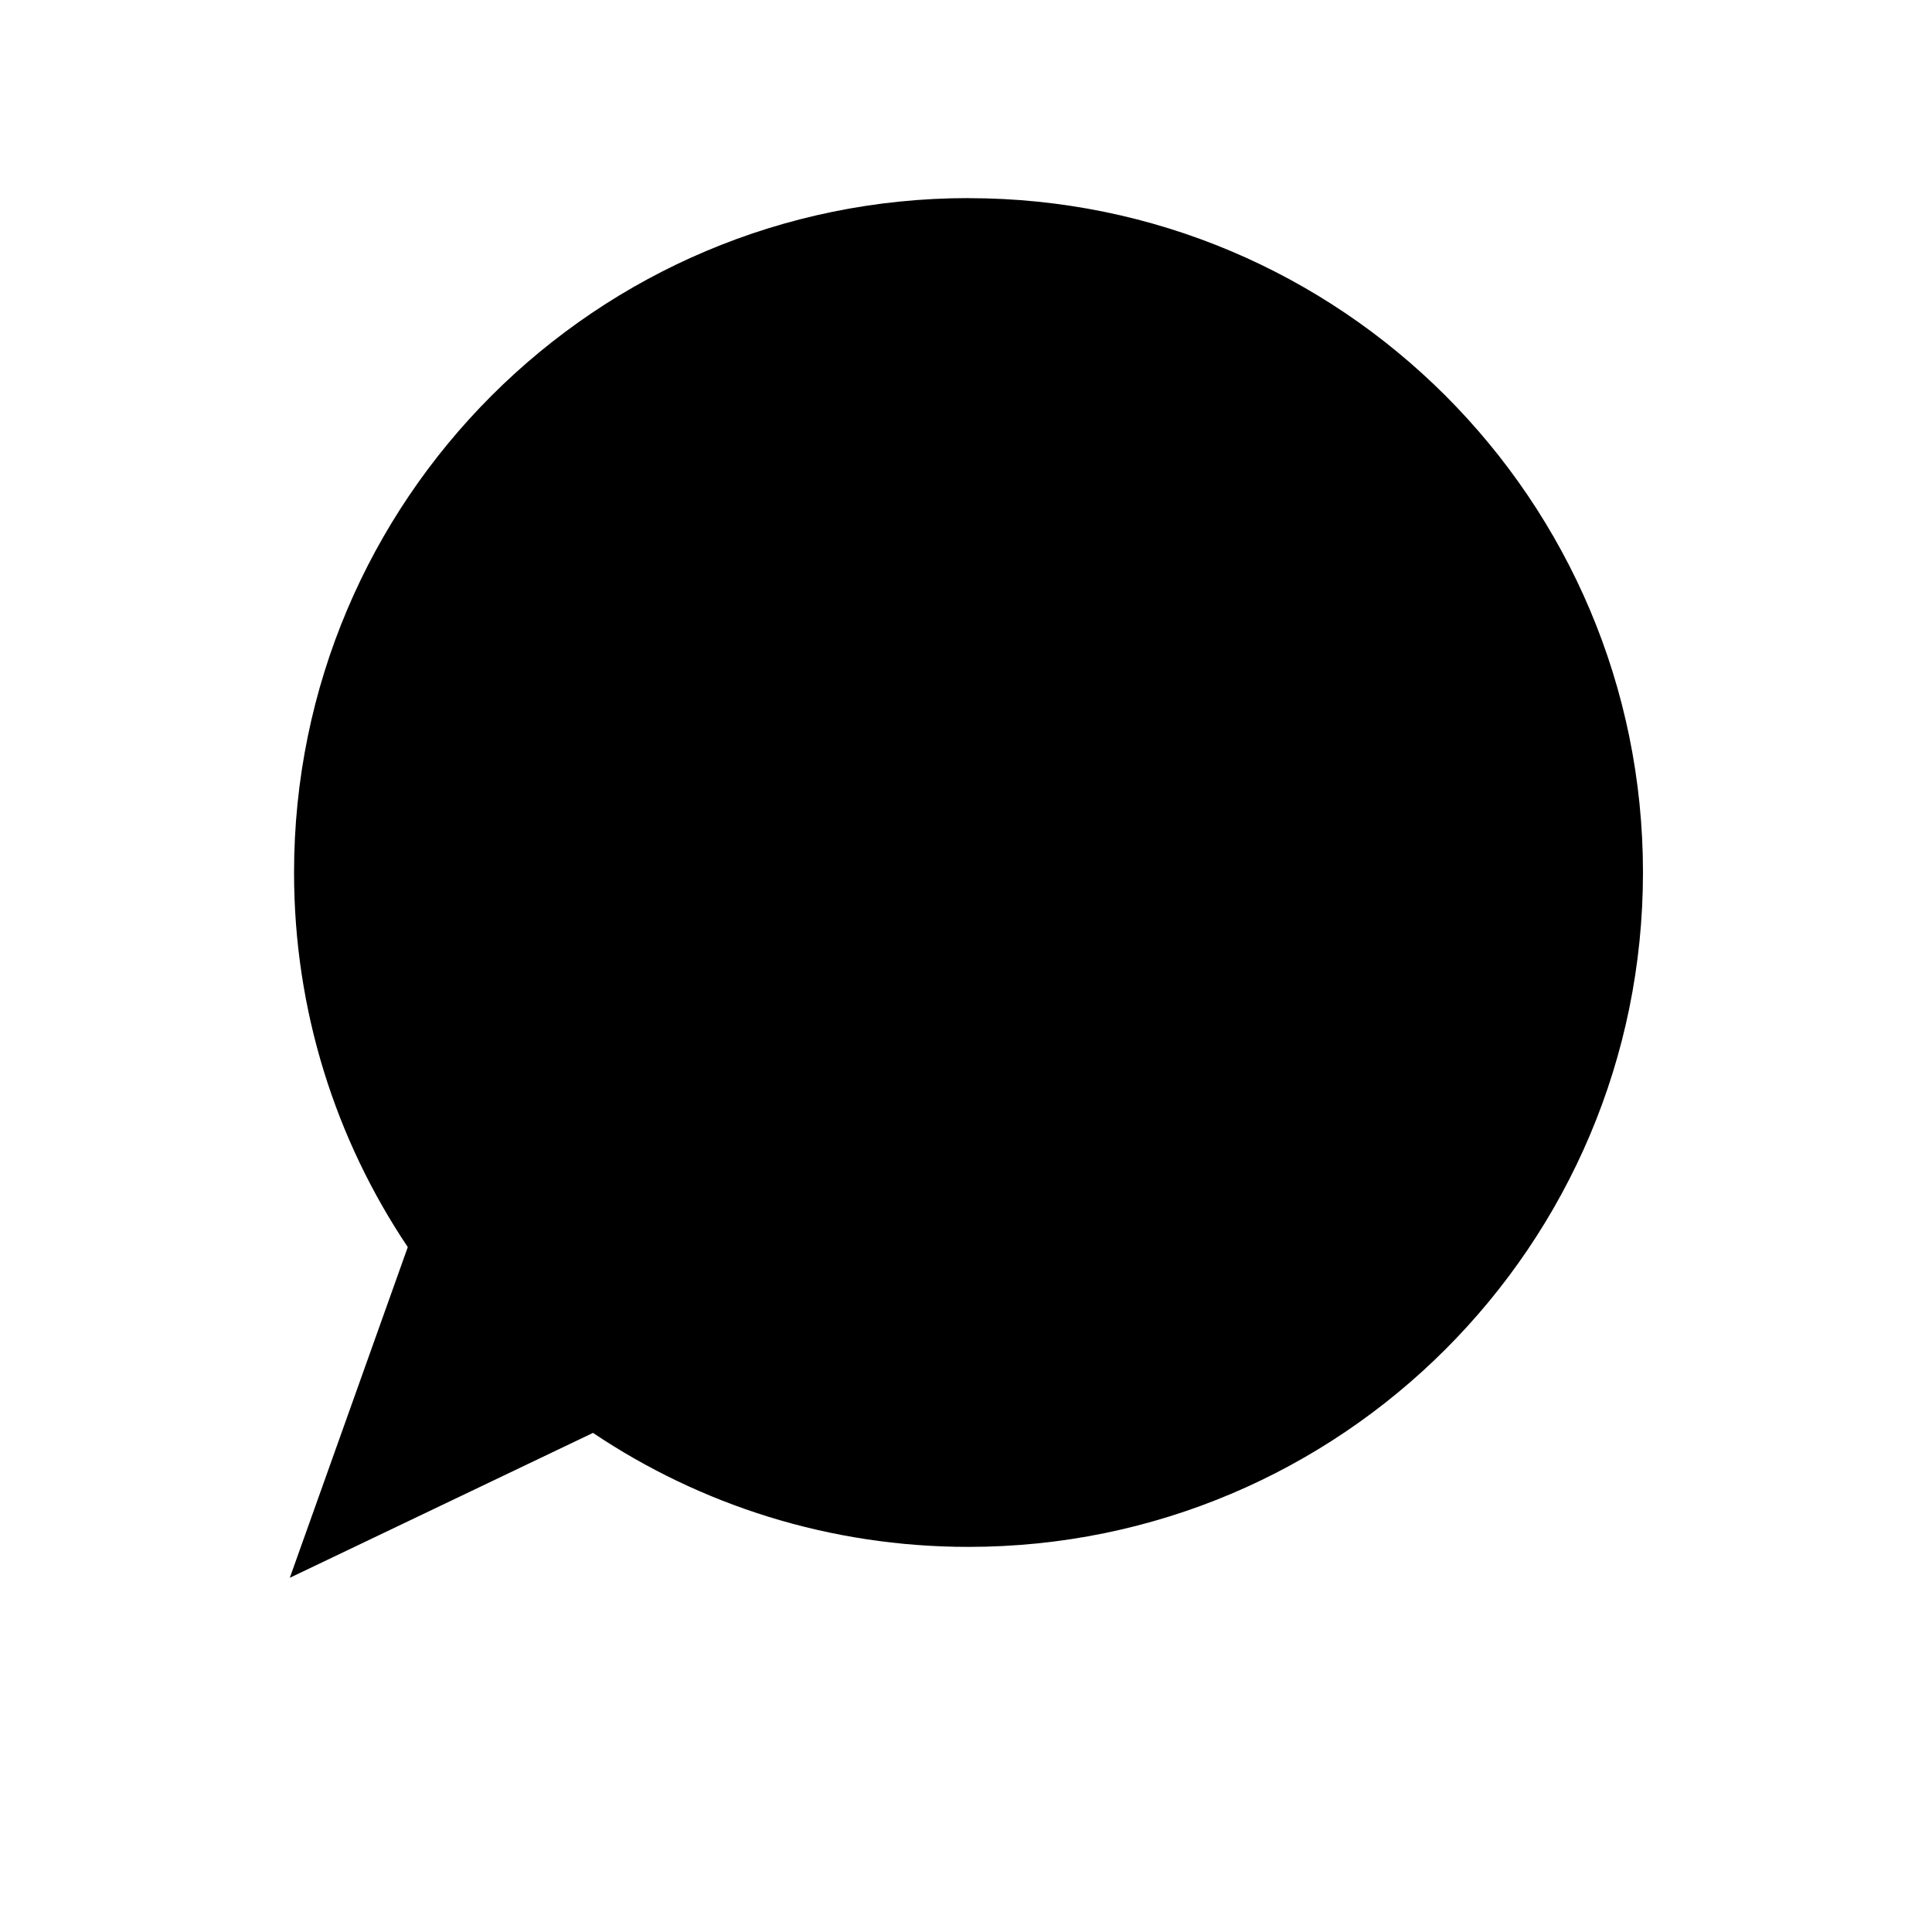
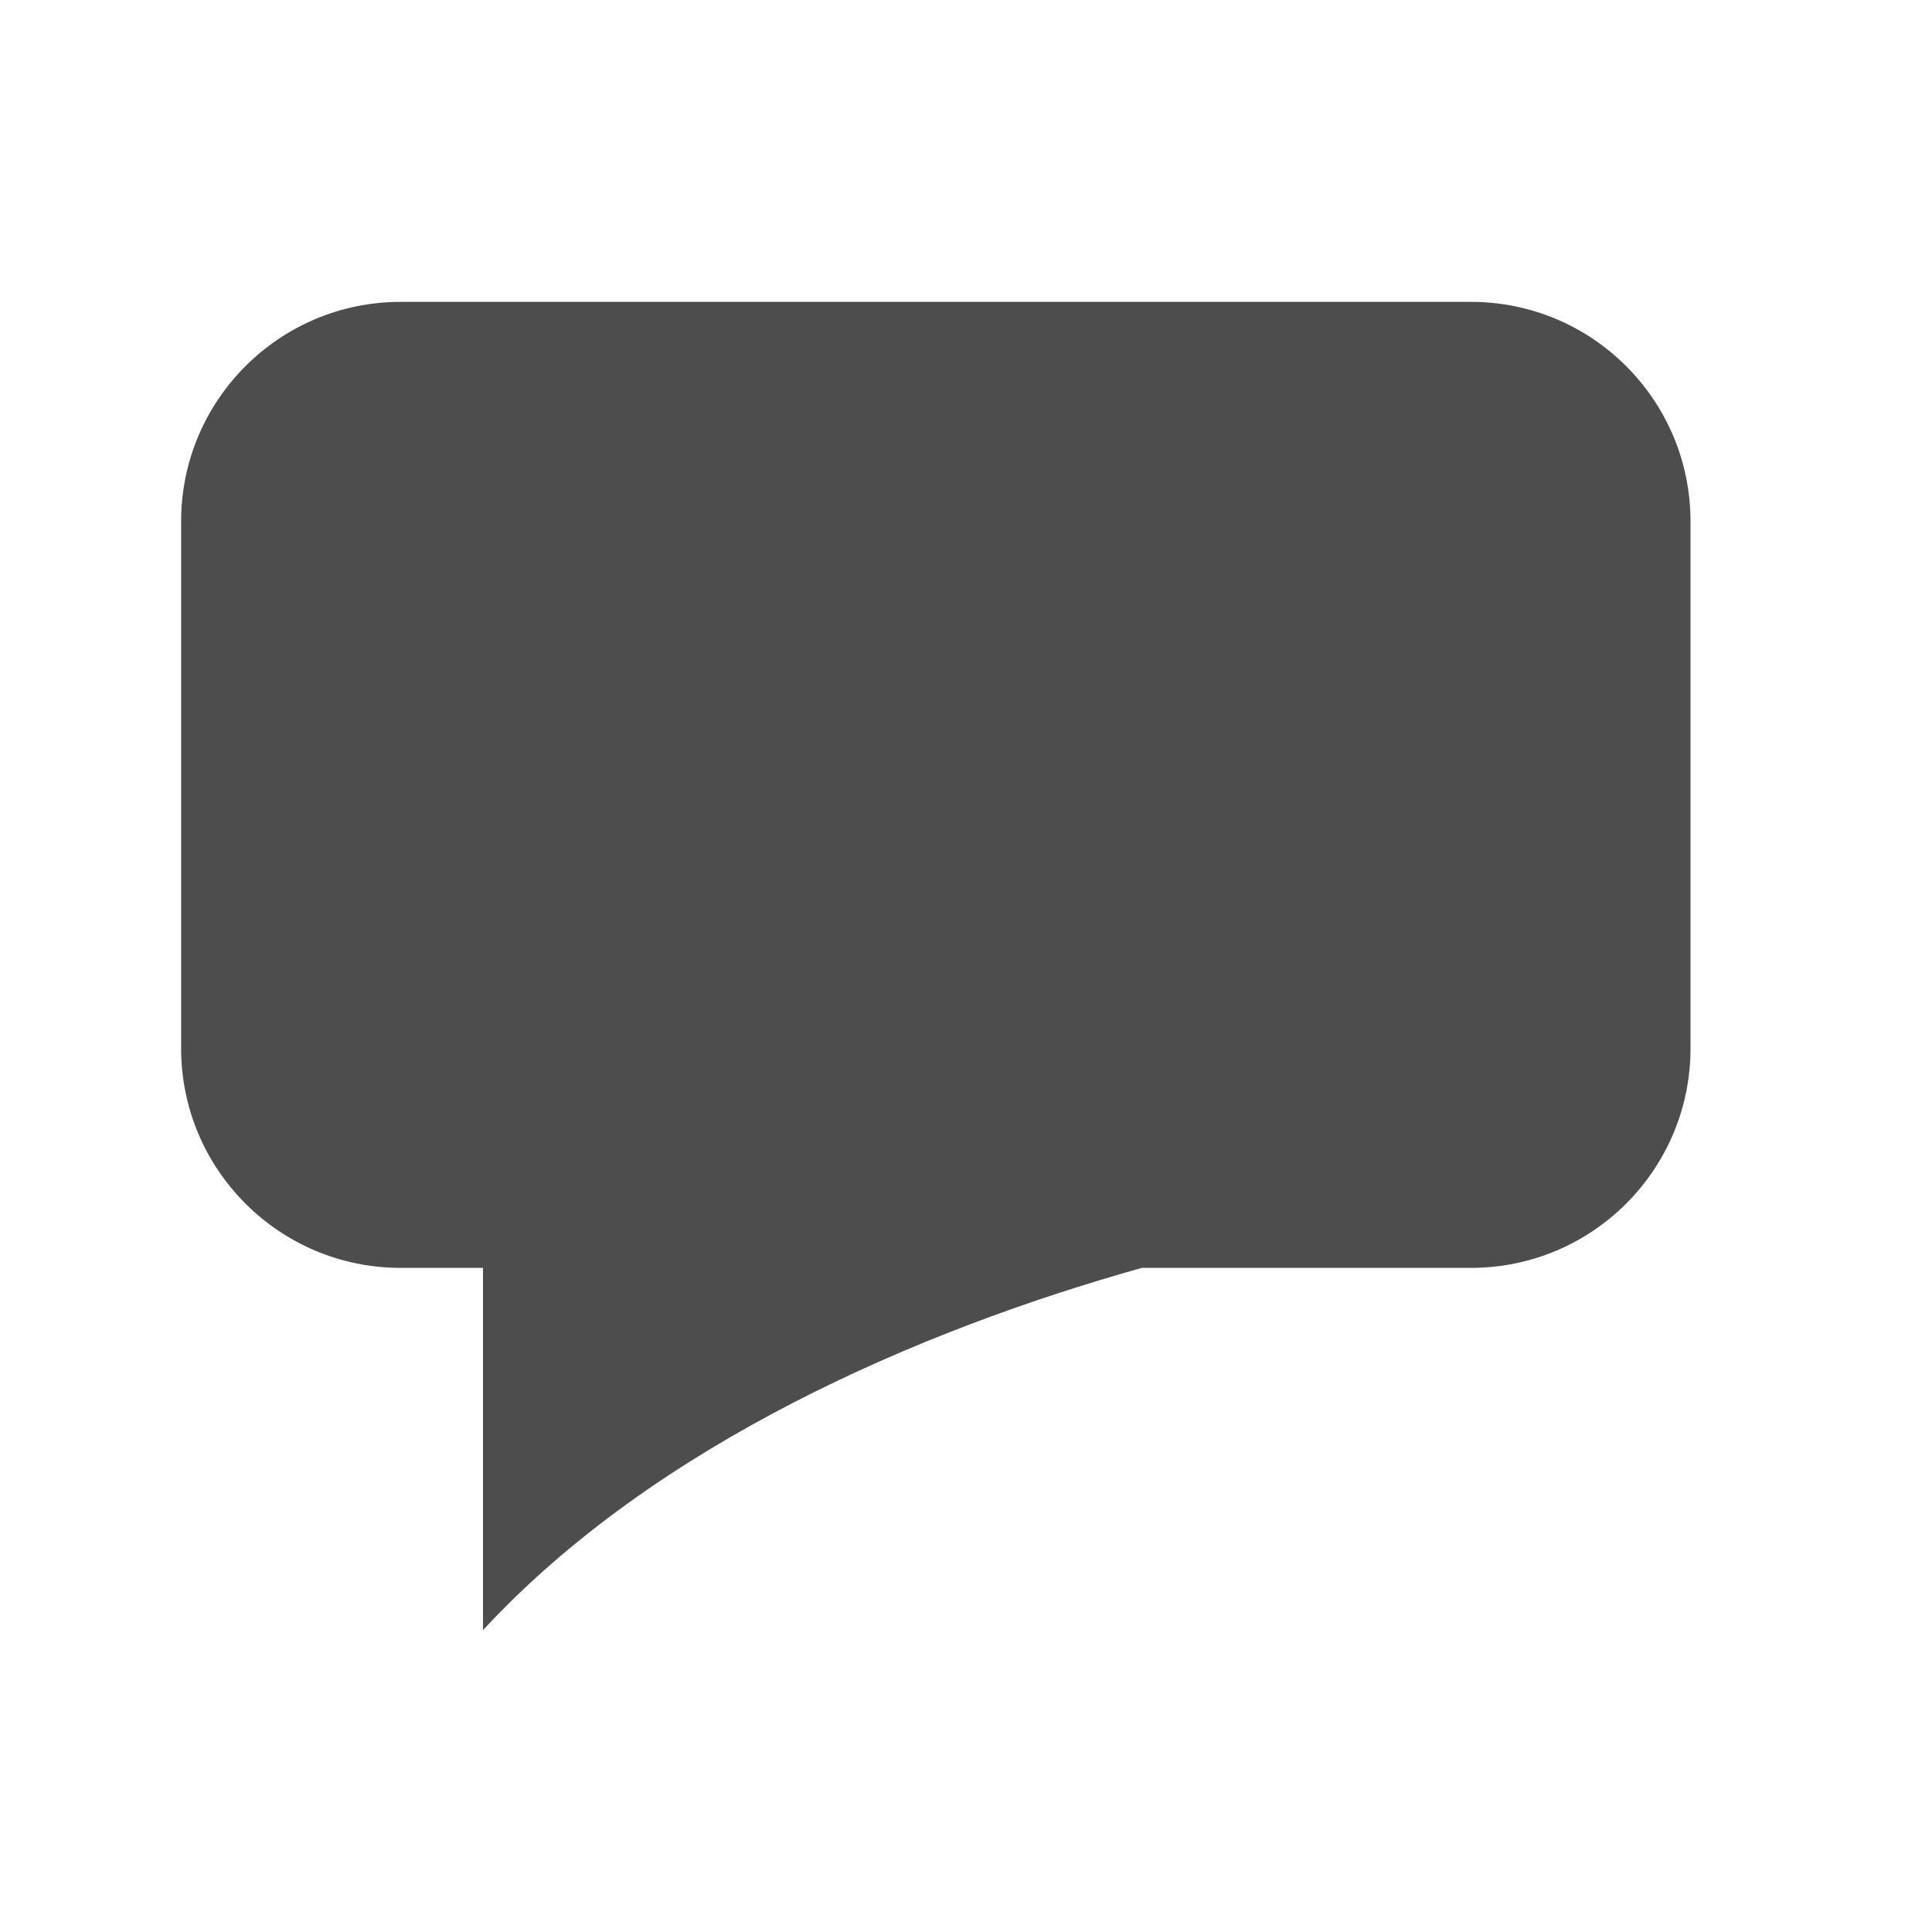
- <svg xmlns="http://www.w3.org/2000/svg" version="1.1" width="30" height="30" viewBox="0 0 30 30" id="svg2">
-   <defs id="defs8" />
-   <path d="m 15.04,3.076 c -5.785,0 -10.474,4.688 -10.474,10.473 0,2.152 0.65,4.152 1.766,5.816 L 4.5,24.5 9.208,22.25 c 1.667,1.118 3.672,1.77 5.83,1.77 5.785,0 10.474,-4.688 10.474,-10.473 0,-5.784 -4.69,-10.47 -10.473,-10.47 z" id="path4" />
+ <svg xmlns="http://www.w3.org/2000/svg" width="32" height="32" viewBox="0 0 32 32" fill="none">
+   <path fill-rule="evenodd" clip-rule="evenodd" d="M6.636 5C4.628 5 3 6.628 3 8.636V17.364C3 19.372 4.628 21 6.636 21H8V27C10.862 23.907 15.234 22.032 18.913 21H24.364C26.372 21 28 19.372 28 17.364V8.636C28 6.628 26.372 5 24.364 5H6.636Z" fill="#4D4D4D" />
</svg>
